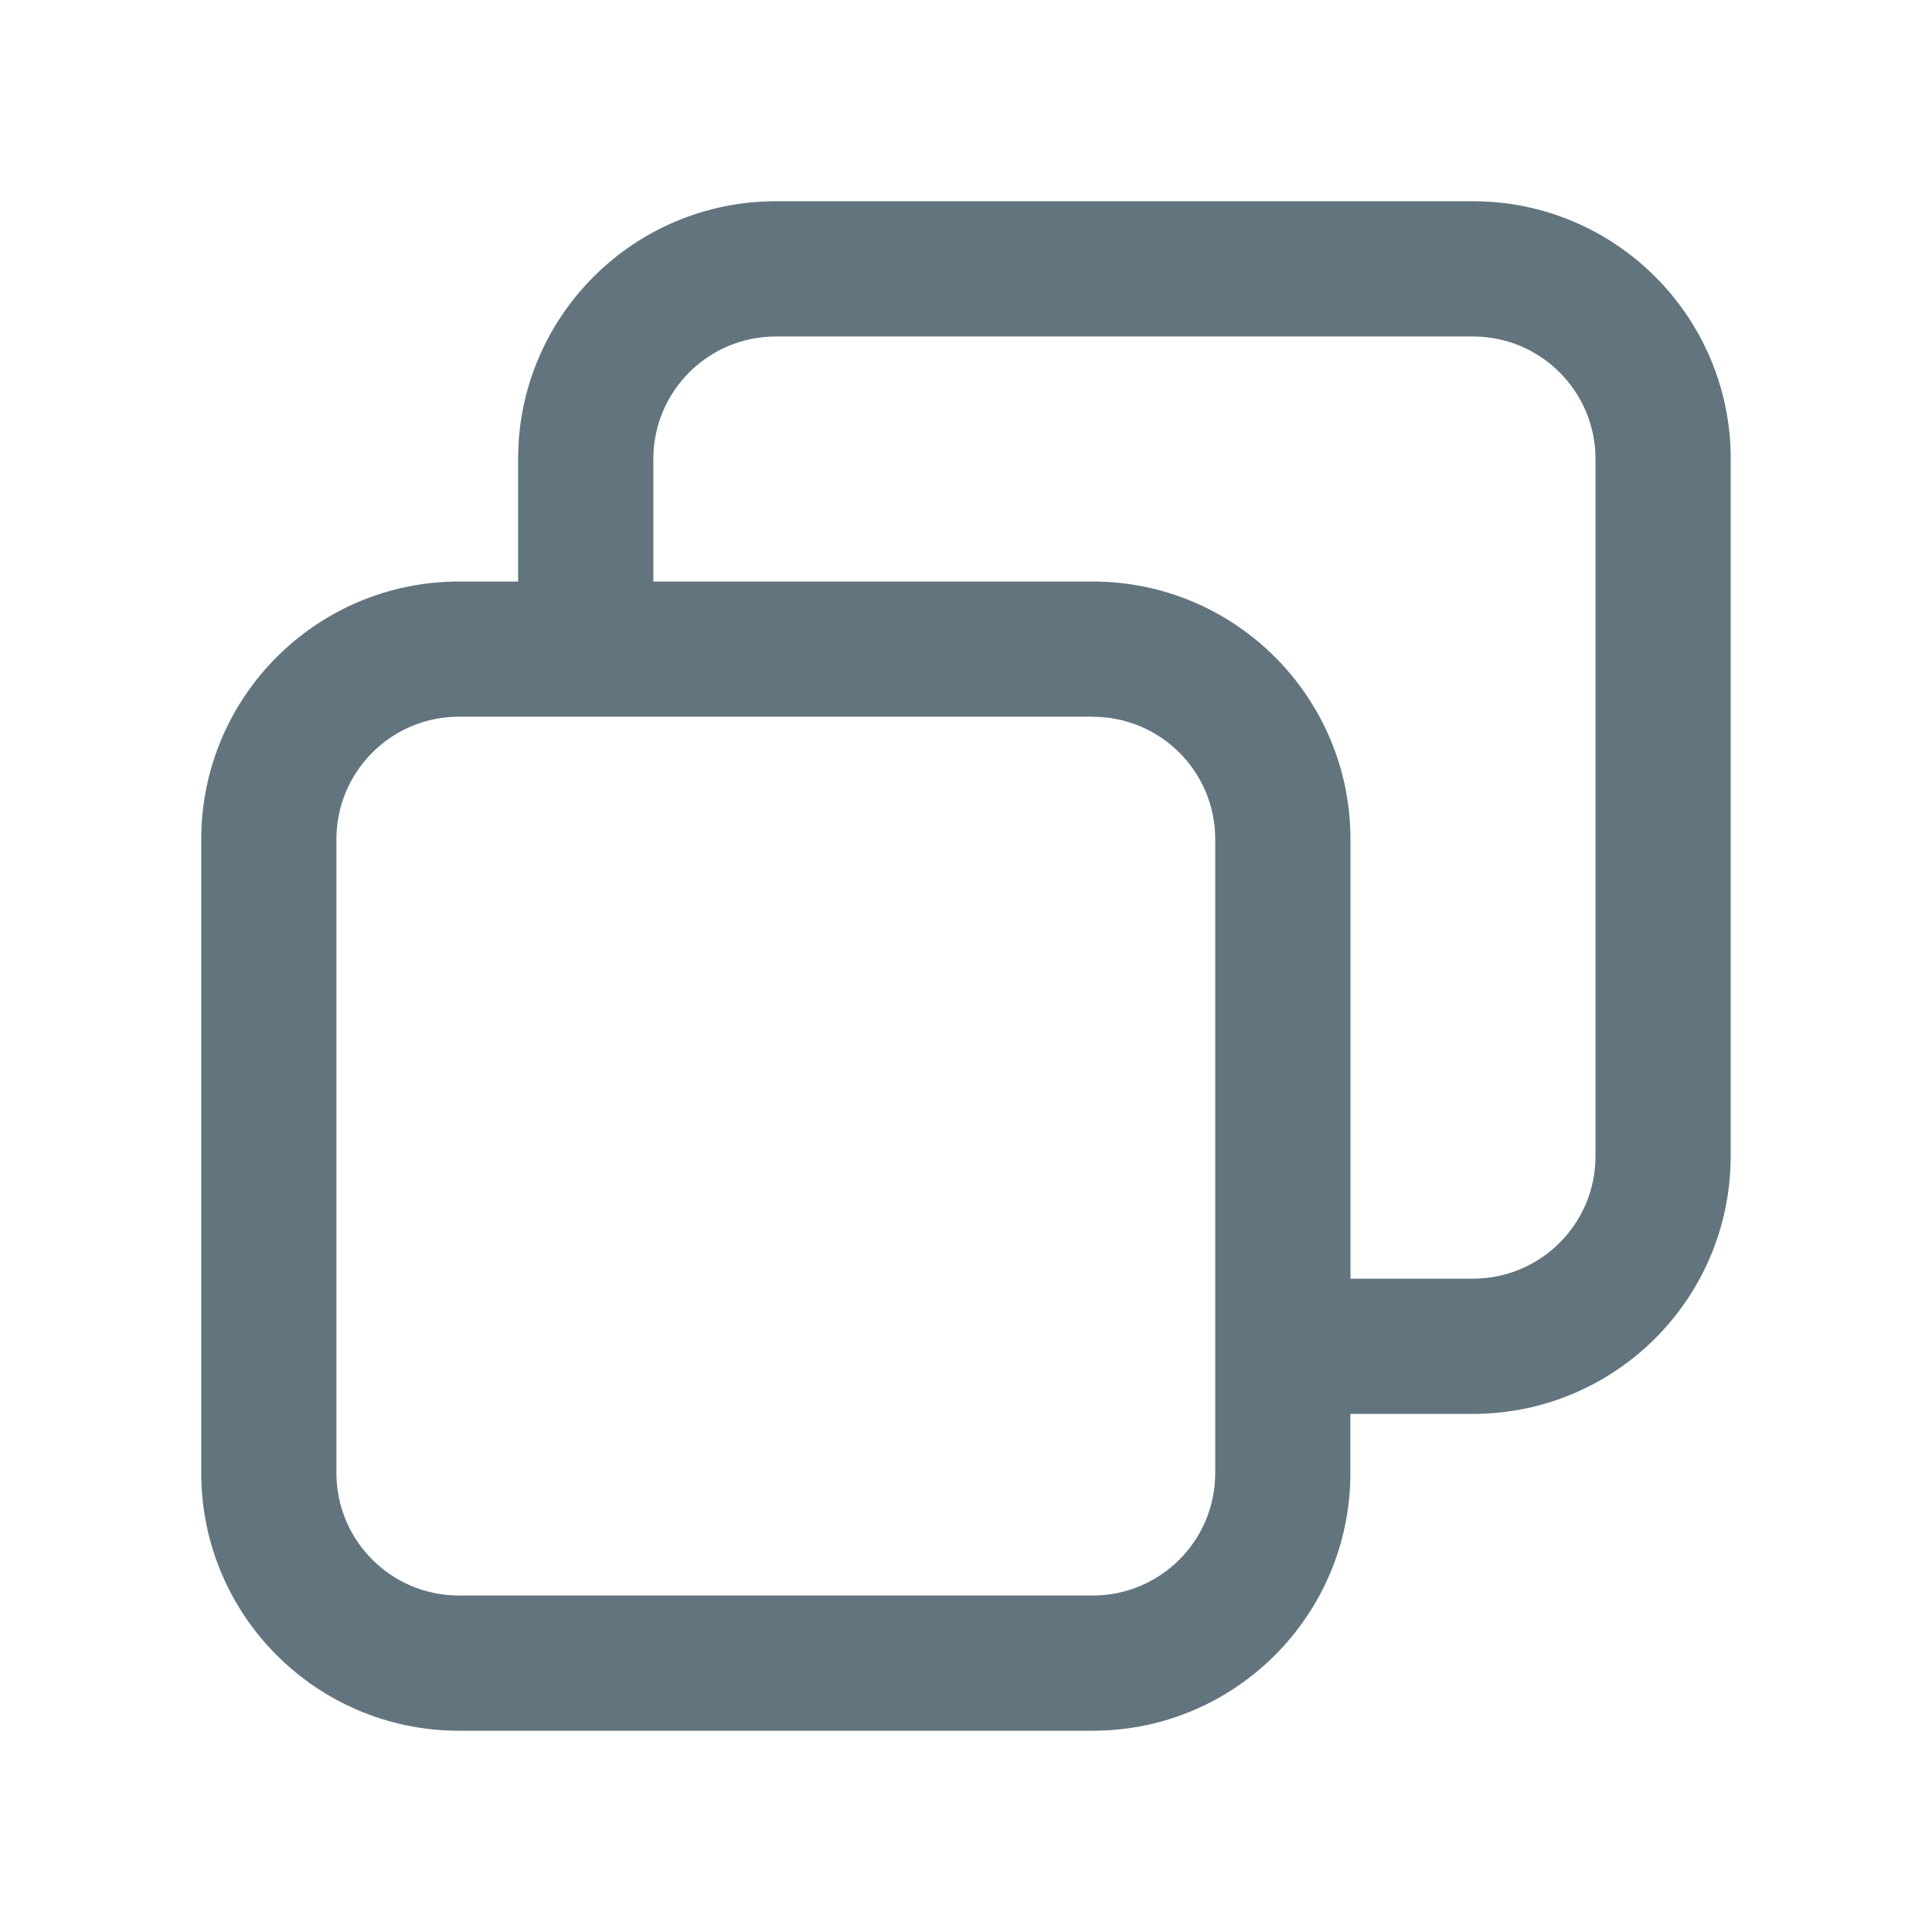
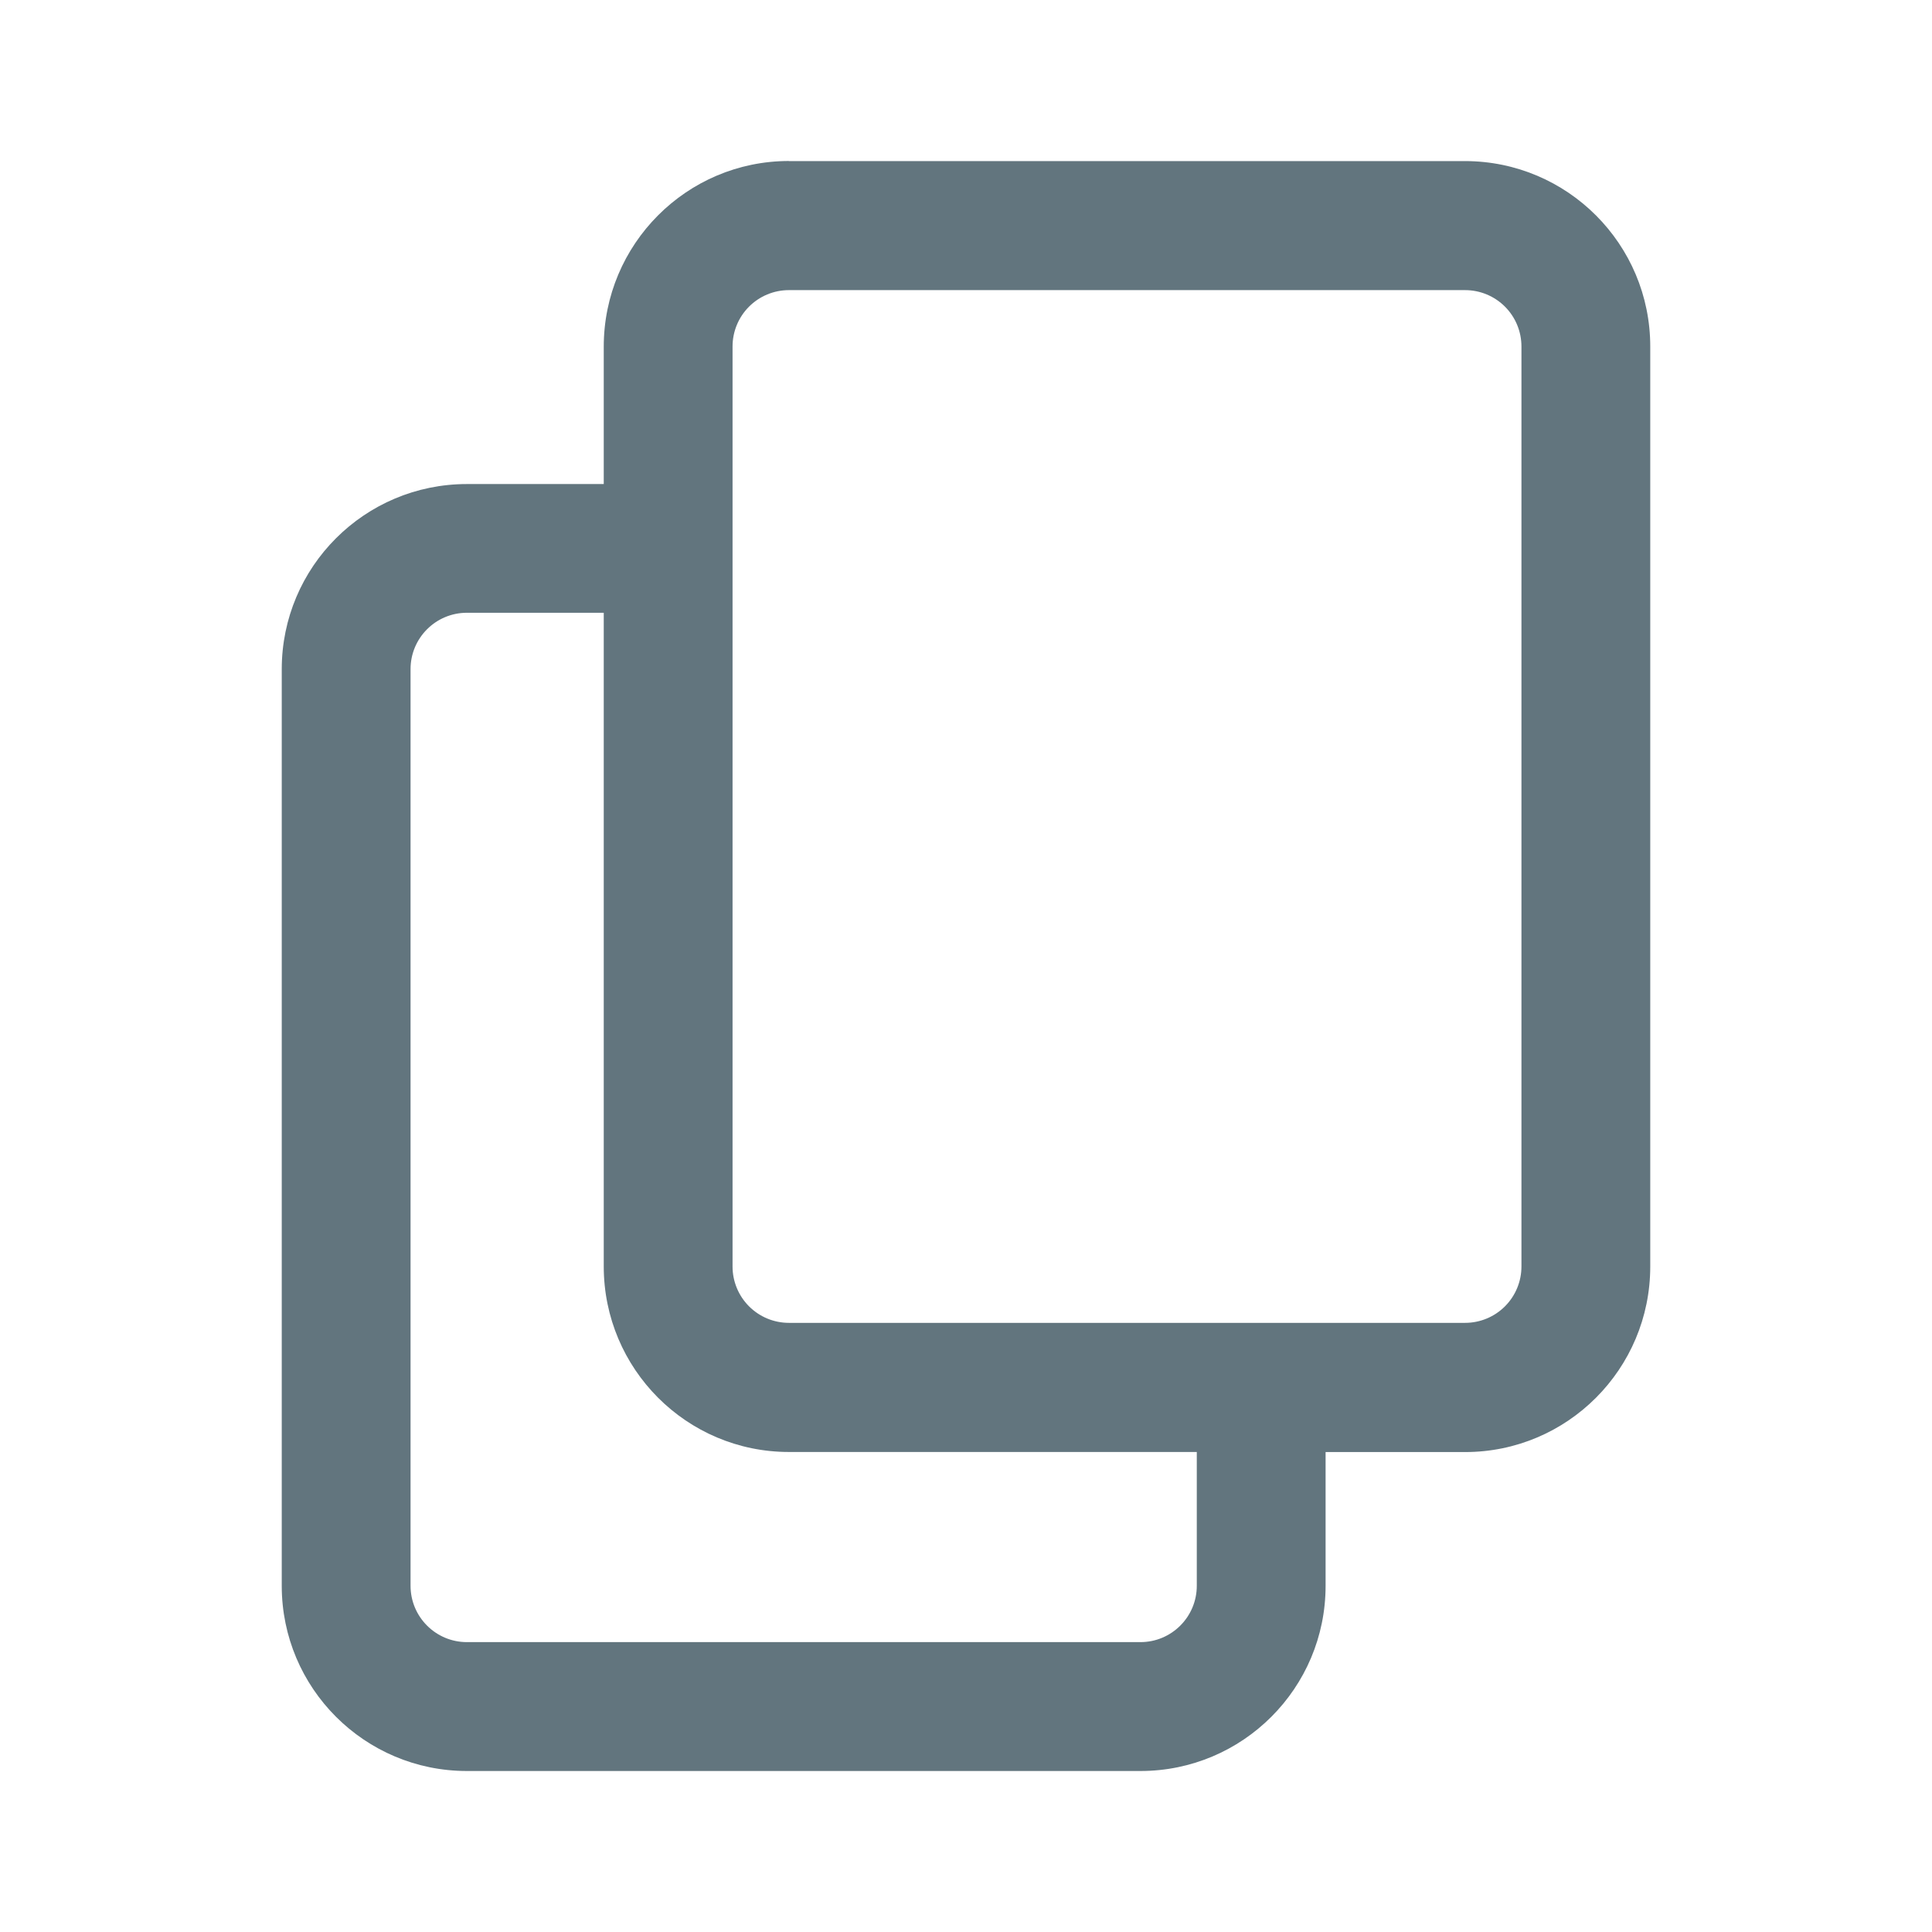
<svg xmlns="http://www.w3.org/2000/svg" fill="none" viewBox="0 0 24 24">
-   <path fill="#62757E" fill-rule="evenodd" d="M21.5 5.702A3.202 3.202 0 0 0 18.298 2.5h-8.66a3.202 3.202 0 0 0-3.202 3.202v1.522h-.735A3.202 3.202 0 0 0 2.5 10.425v7.873A3.202 3.202 0 0 0 5.7 21.5h7.873a3.202 3.202 0 0 0 3.202-3.202v-.734h1.522a3.202 3.202 0 0 0 3.202-3.202v-8.66Zm-4.724 10.182v-5.459a3.202 3.202 0 0 0-3.202-3.201H8.116V5.702c0-.841.681-1.522 1.522-1.522h8.66c.84 0 1.522.681 1.522 1.522v8.66c0 .84-.681 1.522-1.522 1.522h-1.522Zm-3.202-6.98c.841 0 1.522.68 1.522 1.521v7.873c0 .841-.681 1.522-1.522 1.522H5.701c-.84 0-1.522-.681-1.522-1.522v-7.873c0-.84.682-1.522 1.522-1.522h7.873Z" clip-rule="evenodd" />
+   <path fill="#62757E" fill-rule="evenodd" d="M9.8 2C8.53 2 7.5 3.034 7.5 4.307v1.706H5.8a2.3 2.3 0 0 0-2.3 2.3V19.7A2.3 2.3 0 0 0 5.8 22h8.367a2.3 2.3 0 0 0 2.3-2.3v-1.662H18.2c1.27 0 2.3-1.032 2.3-2.305V4.306a2.303 2.303 0 0 0-2.3-2.305H9.8Zm5.067 16.037H9.8c-1.27 0-2.3-1.032-2.3-2.305v-8.12H5.8a.7.7 0 0 0-.7.7v11.387a.7.7 0 0 0 .7.7h8.367a.7.7 0 0 0 .7-.7v-1.662ZM9.1 4.307a.7.7 0 0 1 .7-.703h8.4a.7.7 0 0 1 .7.702v11.426a.7.7 0 0 1-.7.701H9.8a.7.7 0 0 1-.7-.701V4.306Z" clip-rule="evenodd" />
</svg>
